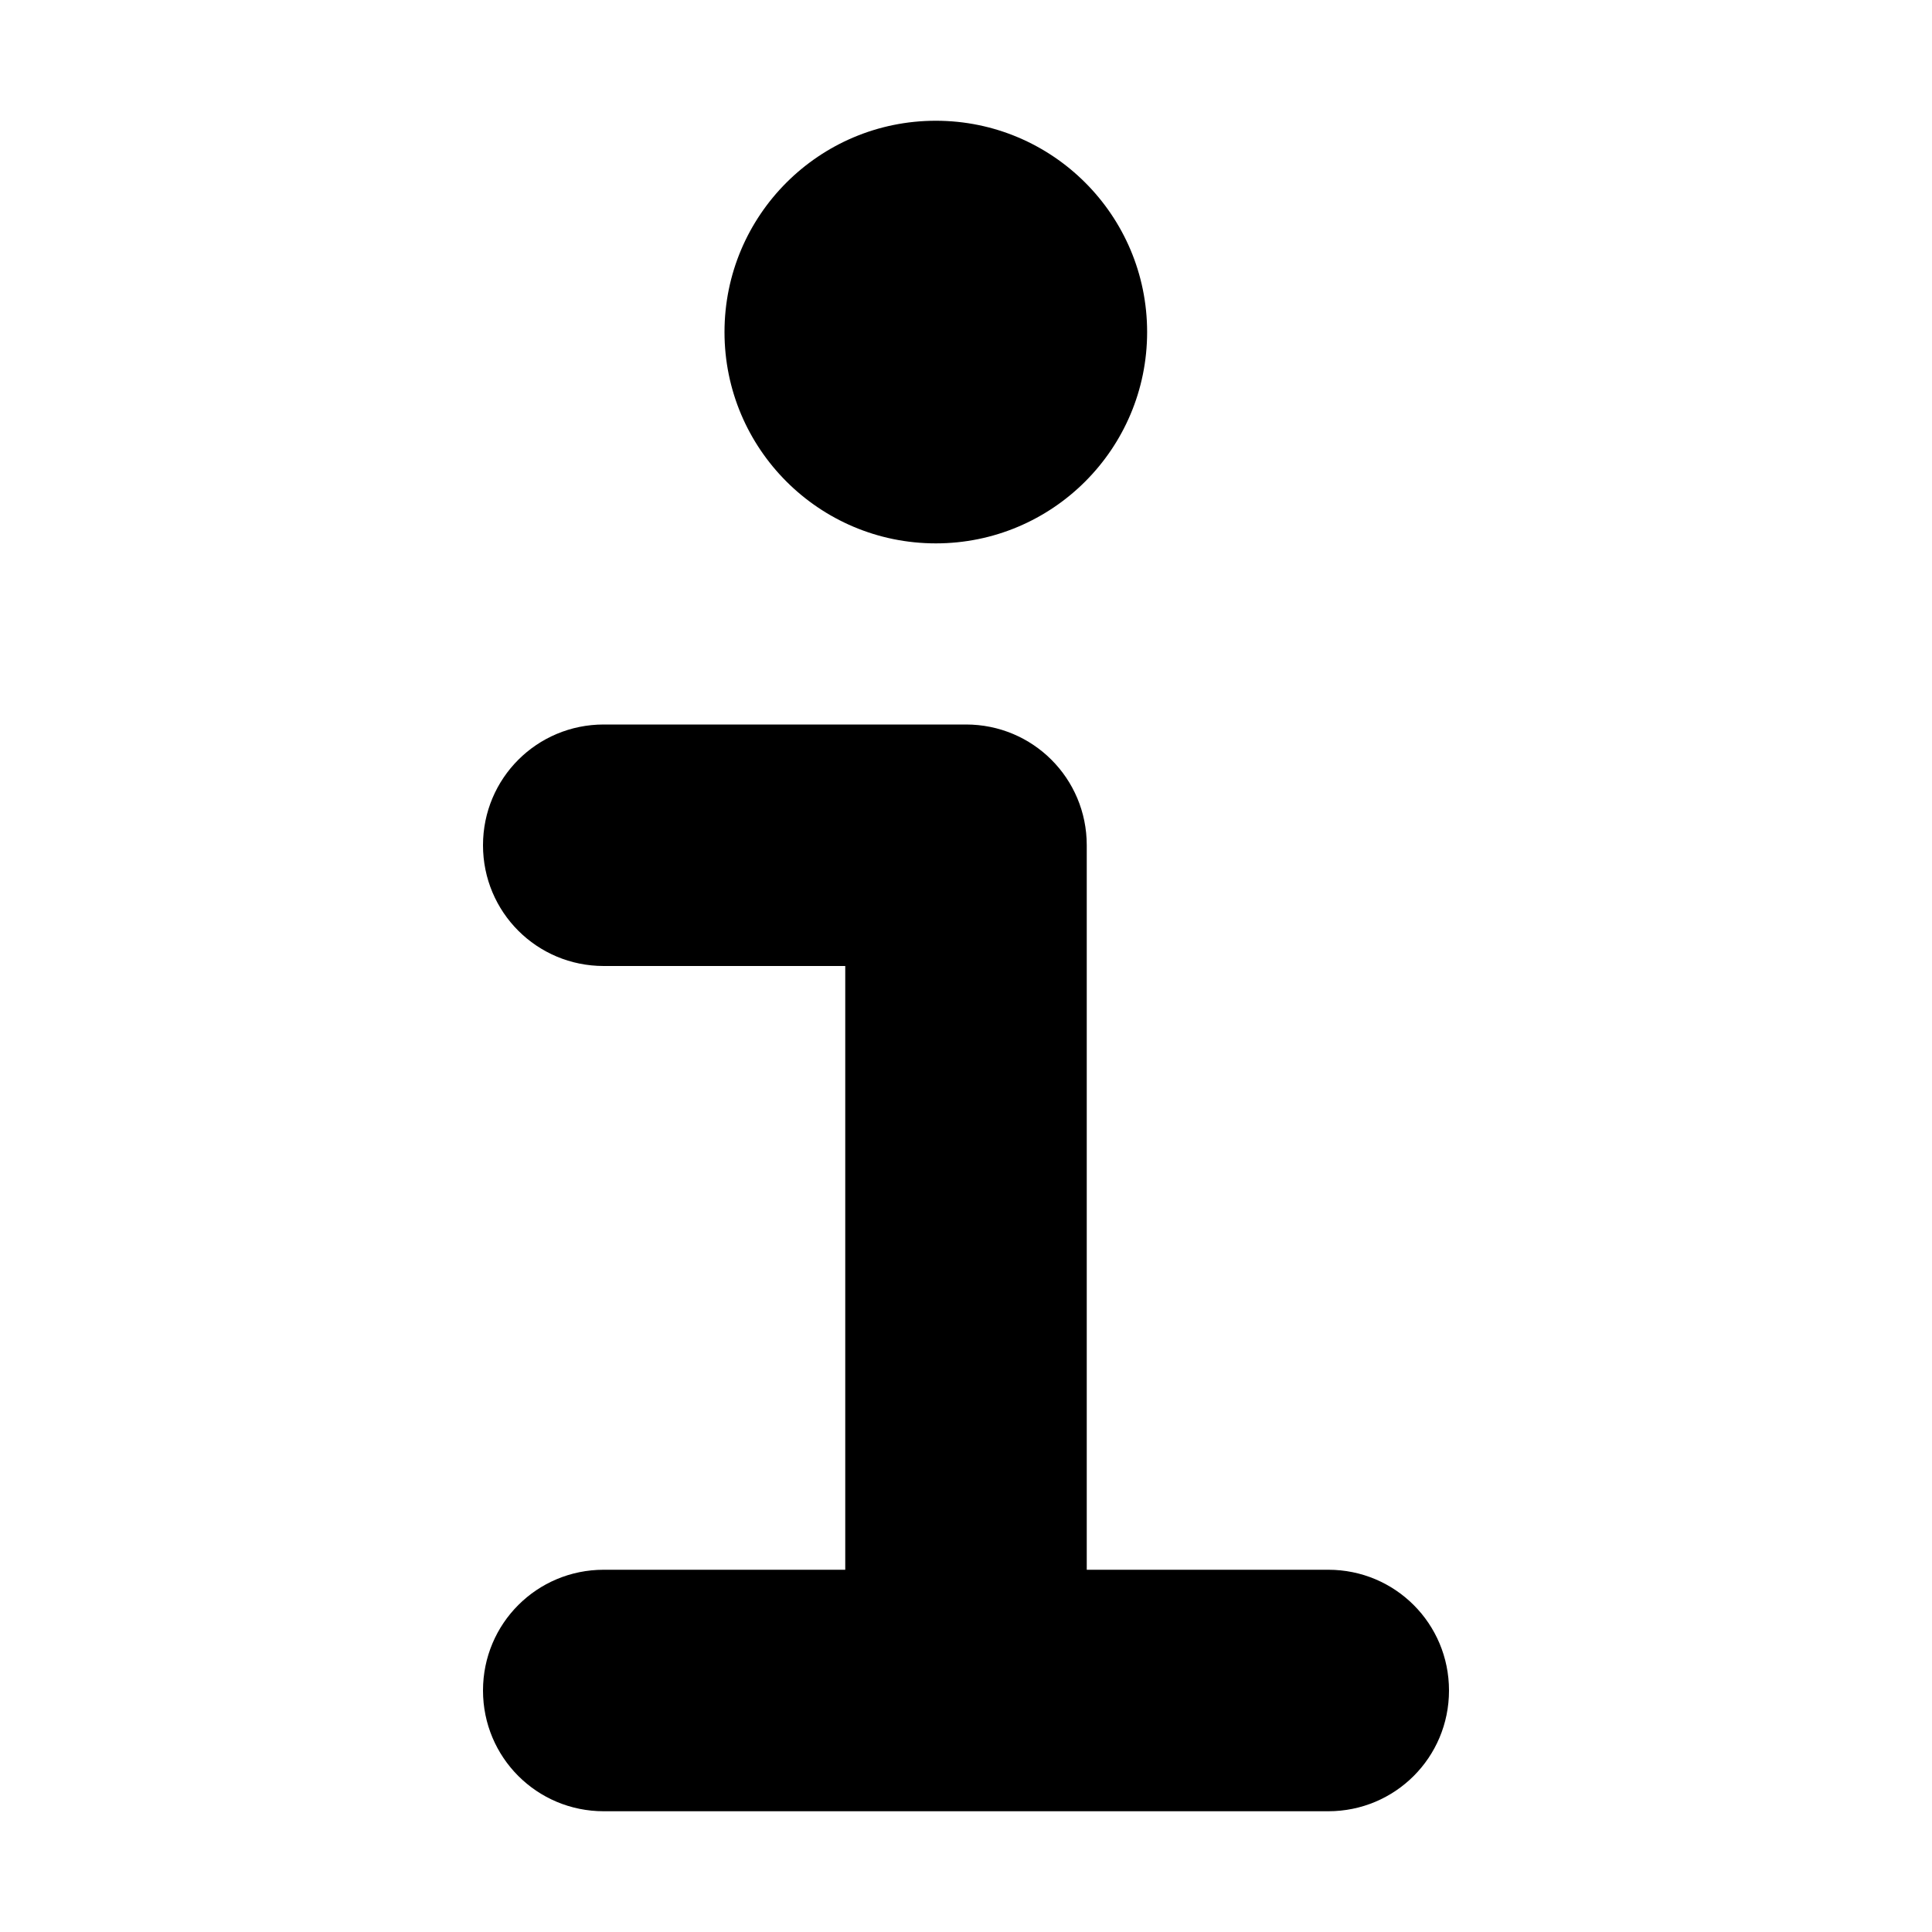
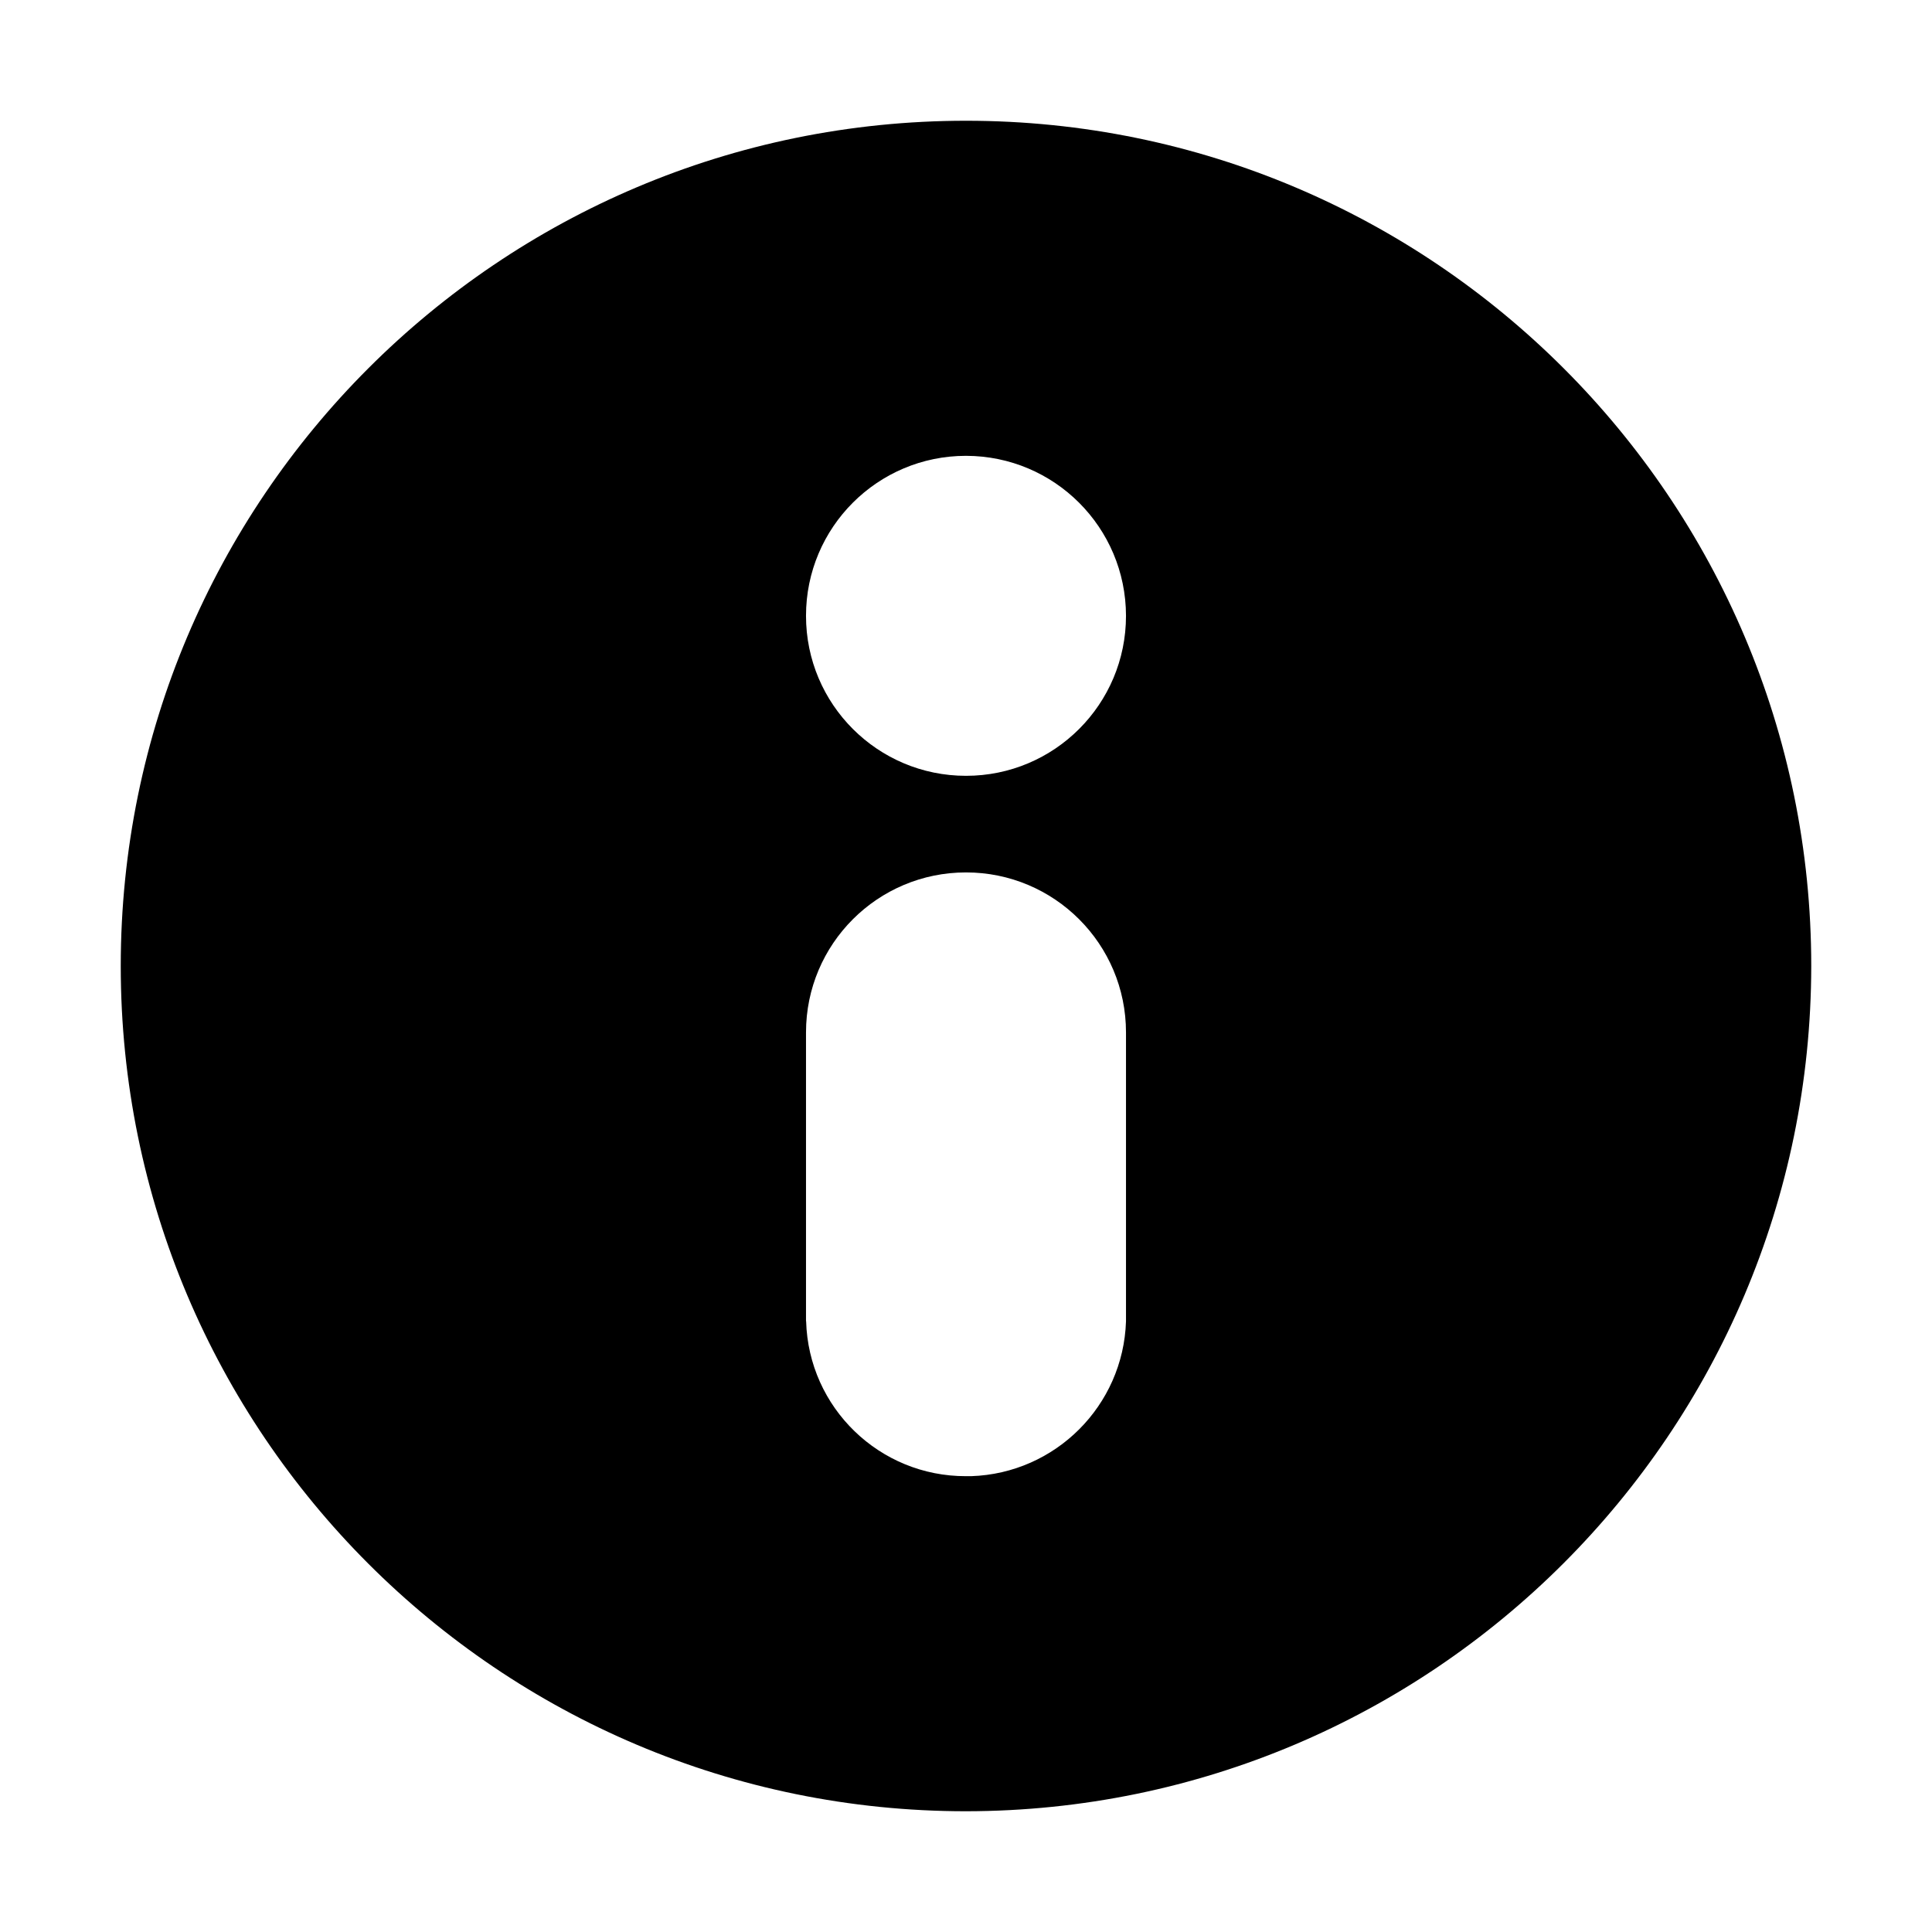
- <svg xmlns="http://www.w3.org/2000/svg" width="16" height="16" version="1.1" viewbox="0 0 16 16">
-   <path d="m7.75 1a1.75 1.75 0 0 0-1.75 1.75 1.75 1.75 0 0 0 1.75 1.75 1.75 1.75 0 0 0 1.75-1.75 1.75 1.75 0 0 0-1.75-1.75zm-2.75 5c-0.554 0-1 0.446-1 1s0.446 1 1 1h2v5h-2c-0.554 0-1 0.446-1 1s0.446 1 1 1h6c0.554 0 1-0.446 1-1s-0.446-1-1-1h-2v-6c0-0.554-0.446-1-1-1h-3z" />
+ <svg xmlns="http://www.w3.org/2000/svg" width="16" height="16" viewBox="0 0 16 16" xml:space="preserve">
+   <path d="M8 15c-3.866 0-7-3.134-7-7s3.134-7 7-7 7 3.134 7 7c-.004 3.864-3.136 6.996-7 7zm-1.324-4.058c.02.716.608 1.285 1.324 1.283h.043c.698-.023 1.259-.584 1.282-1.282V8.55c0-.732-.593-1.325-1.325-1.325s-1.325.593-1.325 1.325v2.392h.001zM8 3.775c-.732 0-1.325.593-1.325 1.325S7.268 6.425 8 6.425 9.325 5.832 9.325 5.1C9.324 4.368 8.732 3.776 8 3.775z" />
</svg>
